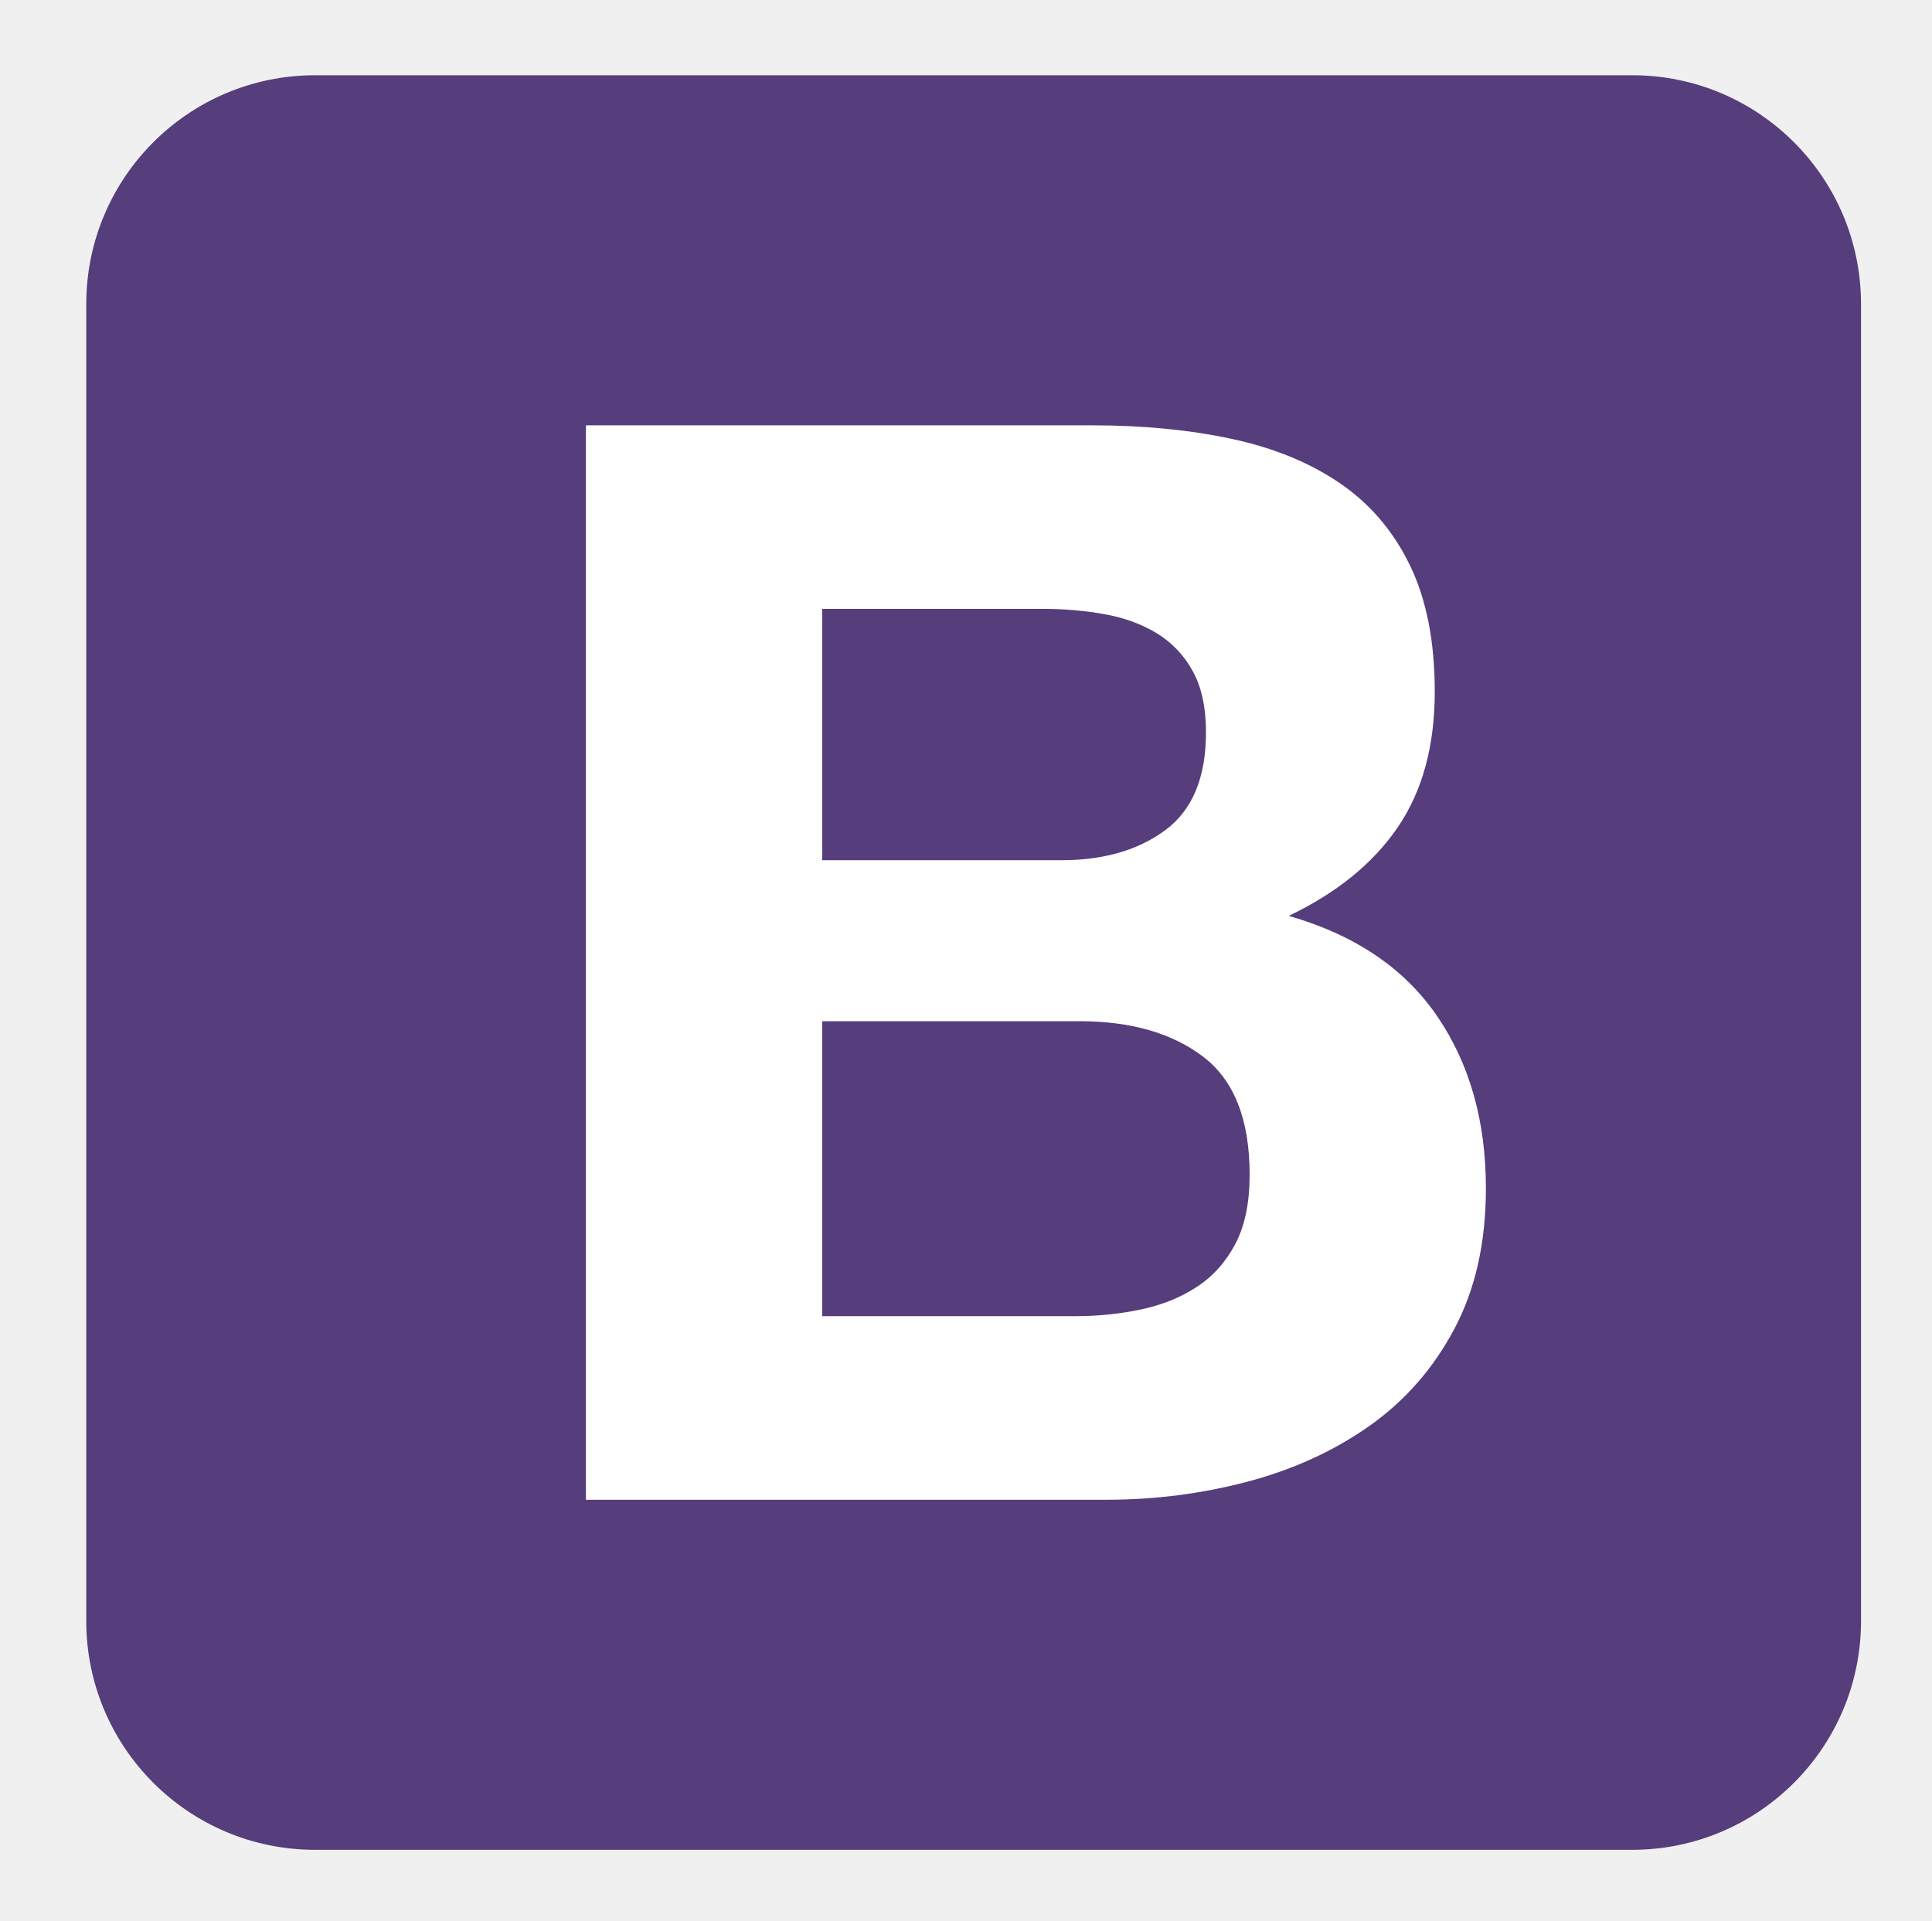
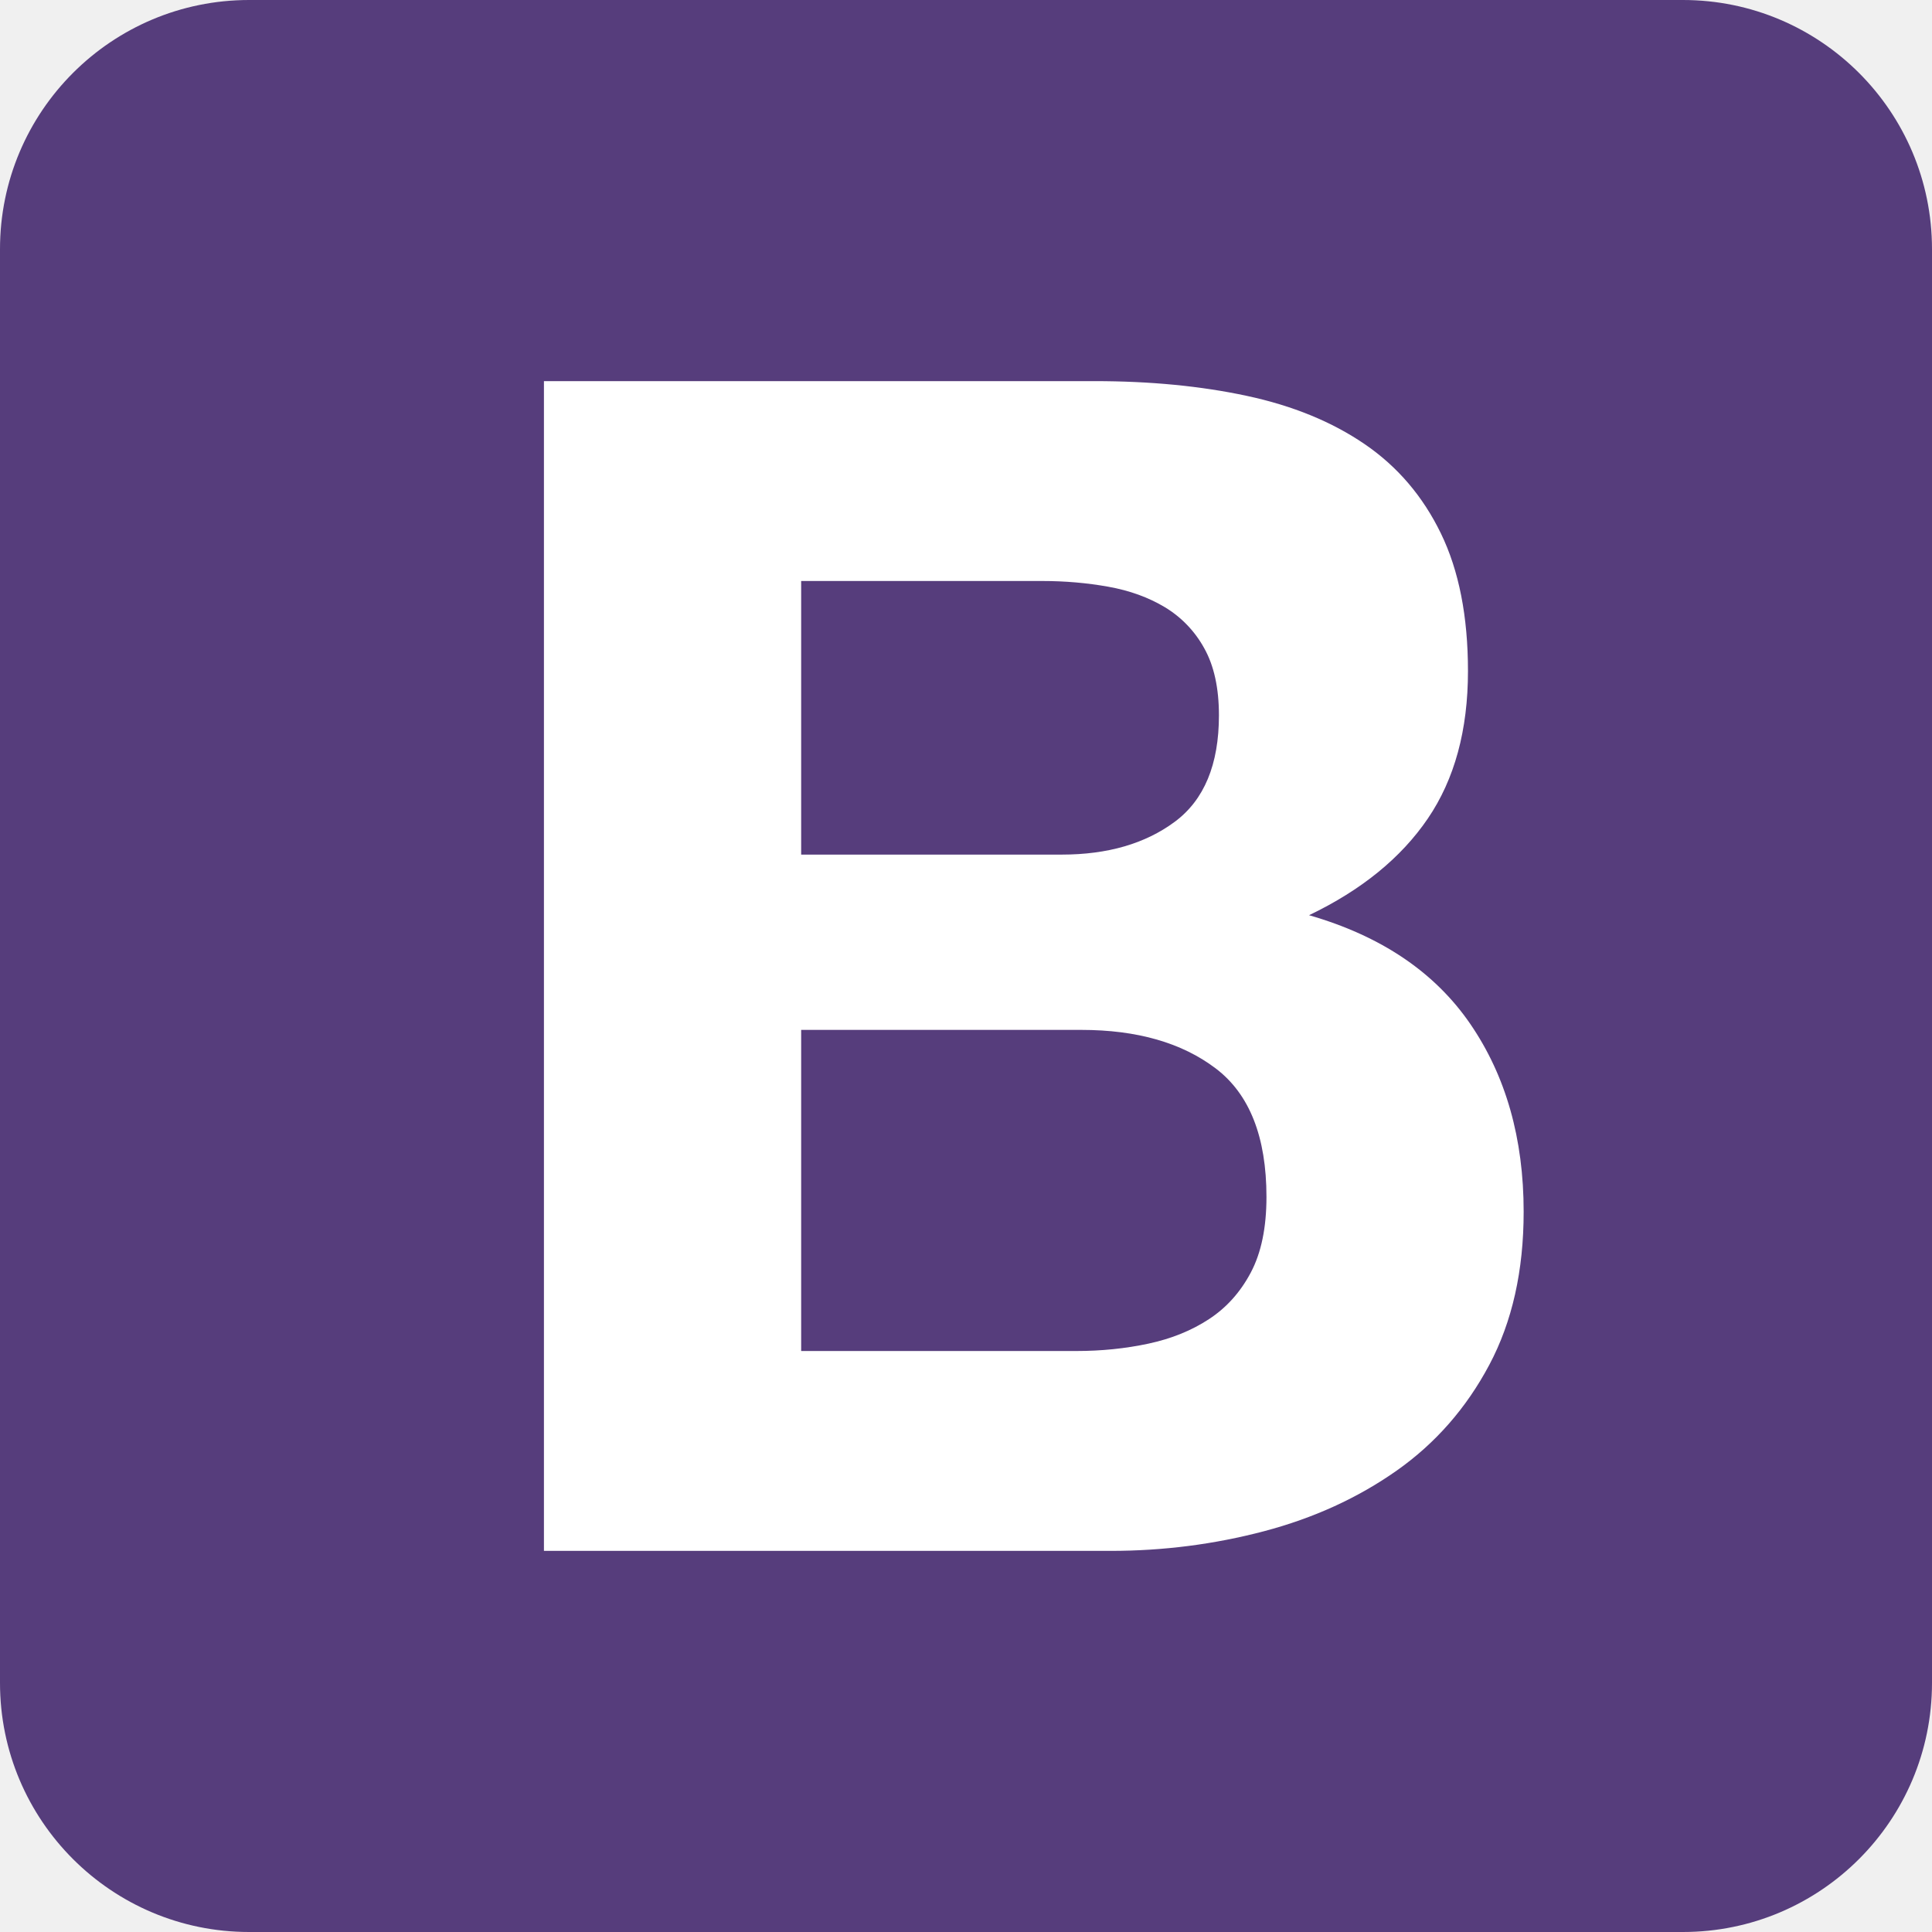
- <svg xmlns="http://www.w3.org/2000/svg" fill="none" viewBox="-4.861 -4.24 108.861 108.24">
+ <svg xmlns="http://www.w3.org/2000/svg" fill="none" viewBox="0 0 100 100">
  <path fill="#563D7C" d="M0 87.106C0 94.228 5.773 100 12.894 100h74.212C94.228 100 100 94.227 100 87.106V12.895C100 5.772 94.227 0 87.106 0H12.895C5.773 0 0 5.773 0 12.894z" />
  <path fill="#fff" d="M41.468 44.234V30.072h12.465q1.782 0 3.435.297 1.654.296 2.926 1.06a5.65 5.65 0 0 1 2.035 2.12q.762 1.356.763 3.476 0 3.816-2.29 5.513-2.289 1.696-5.85 1.696zM28.154 19.727v60.546h29.341q4.07 0 7.93-1.017 3.856-1.018 6.868-3.138 3.01-2.12 4.791-5.47 1.781-3.348 1.78-7.928 0-5.681-2.755-9.71-2.757-4.028-8.353-5.639 4.07-1.95 6.148-5.003t2.078-7.632q0-4.24-1.4-7.123-1.398-2.883-3.943-4.622-2.543-1.739-6.105-2.501-3.562-.764-7.887-.763zm13.314 50.2v-16.62h14.5q4.326 0 6.955 1.993t2.629 6.657q-.001 2.374-.806 3.9-.806 1.527-2.163 2.417-1.356.891-3.137 1.272-1.781.382-3.732.382z" />
</svg>
